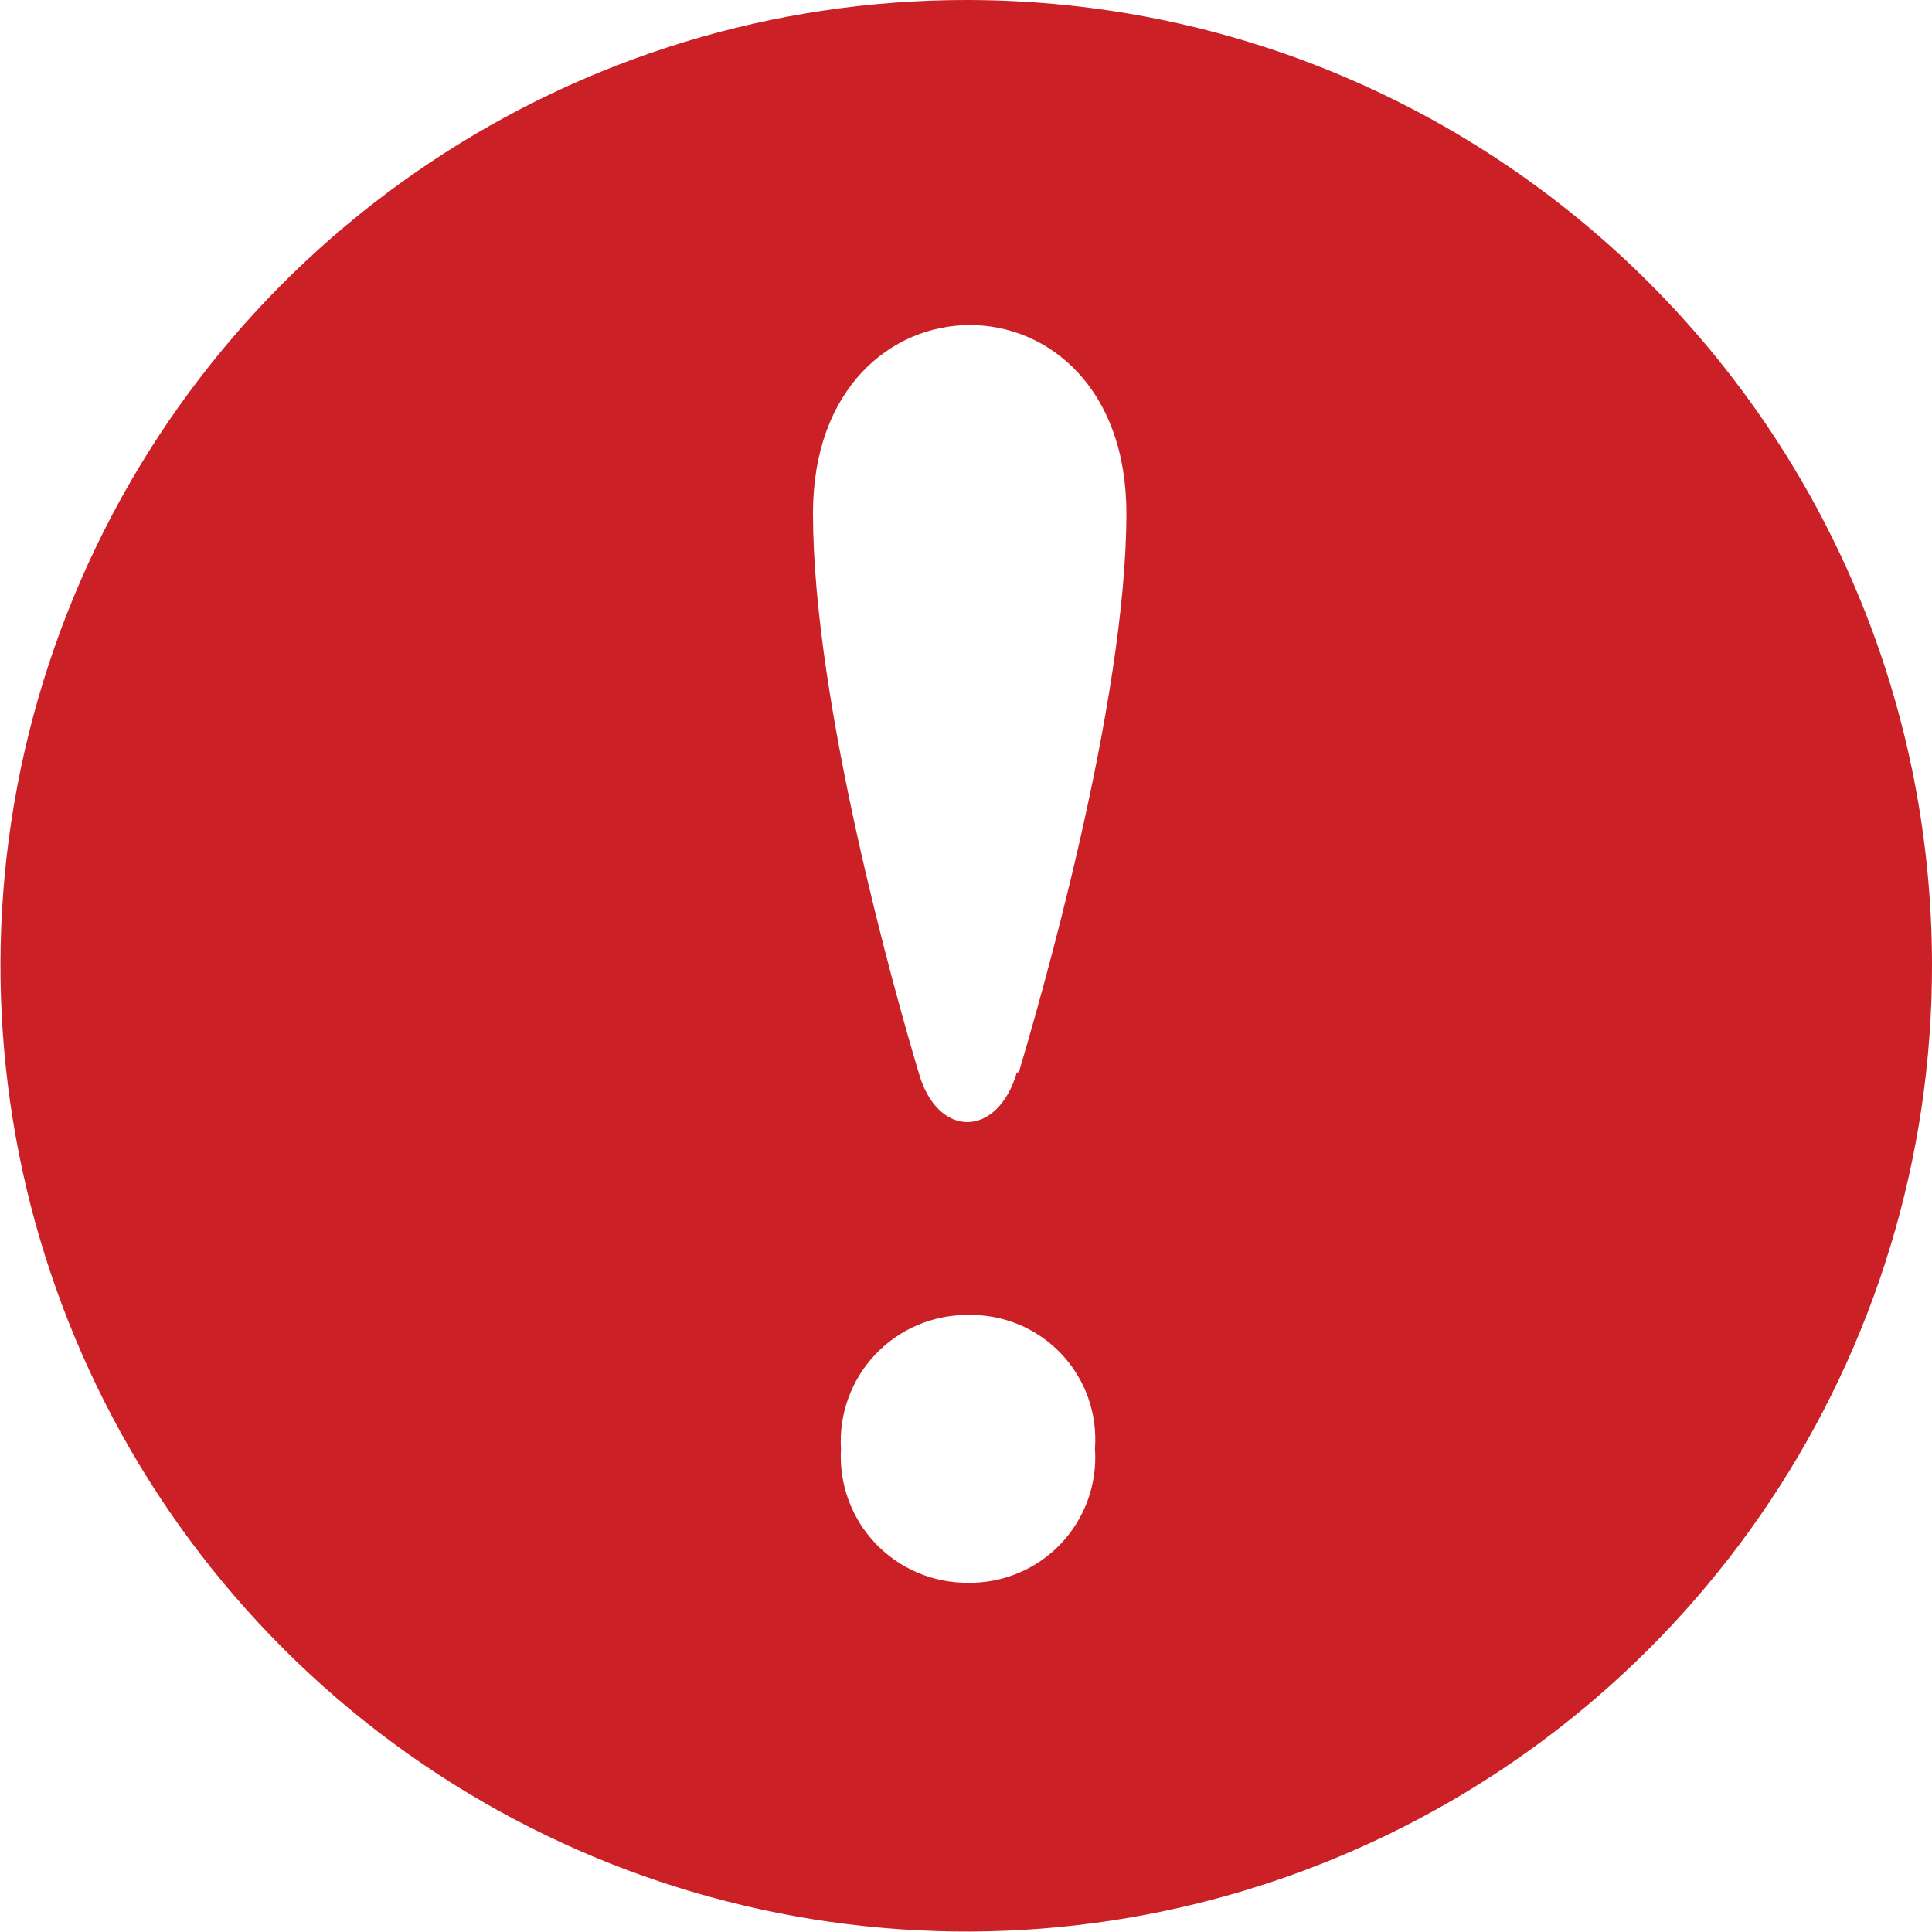
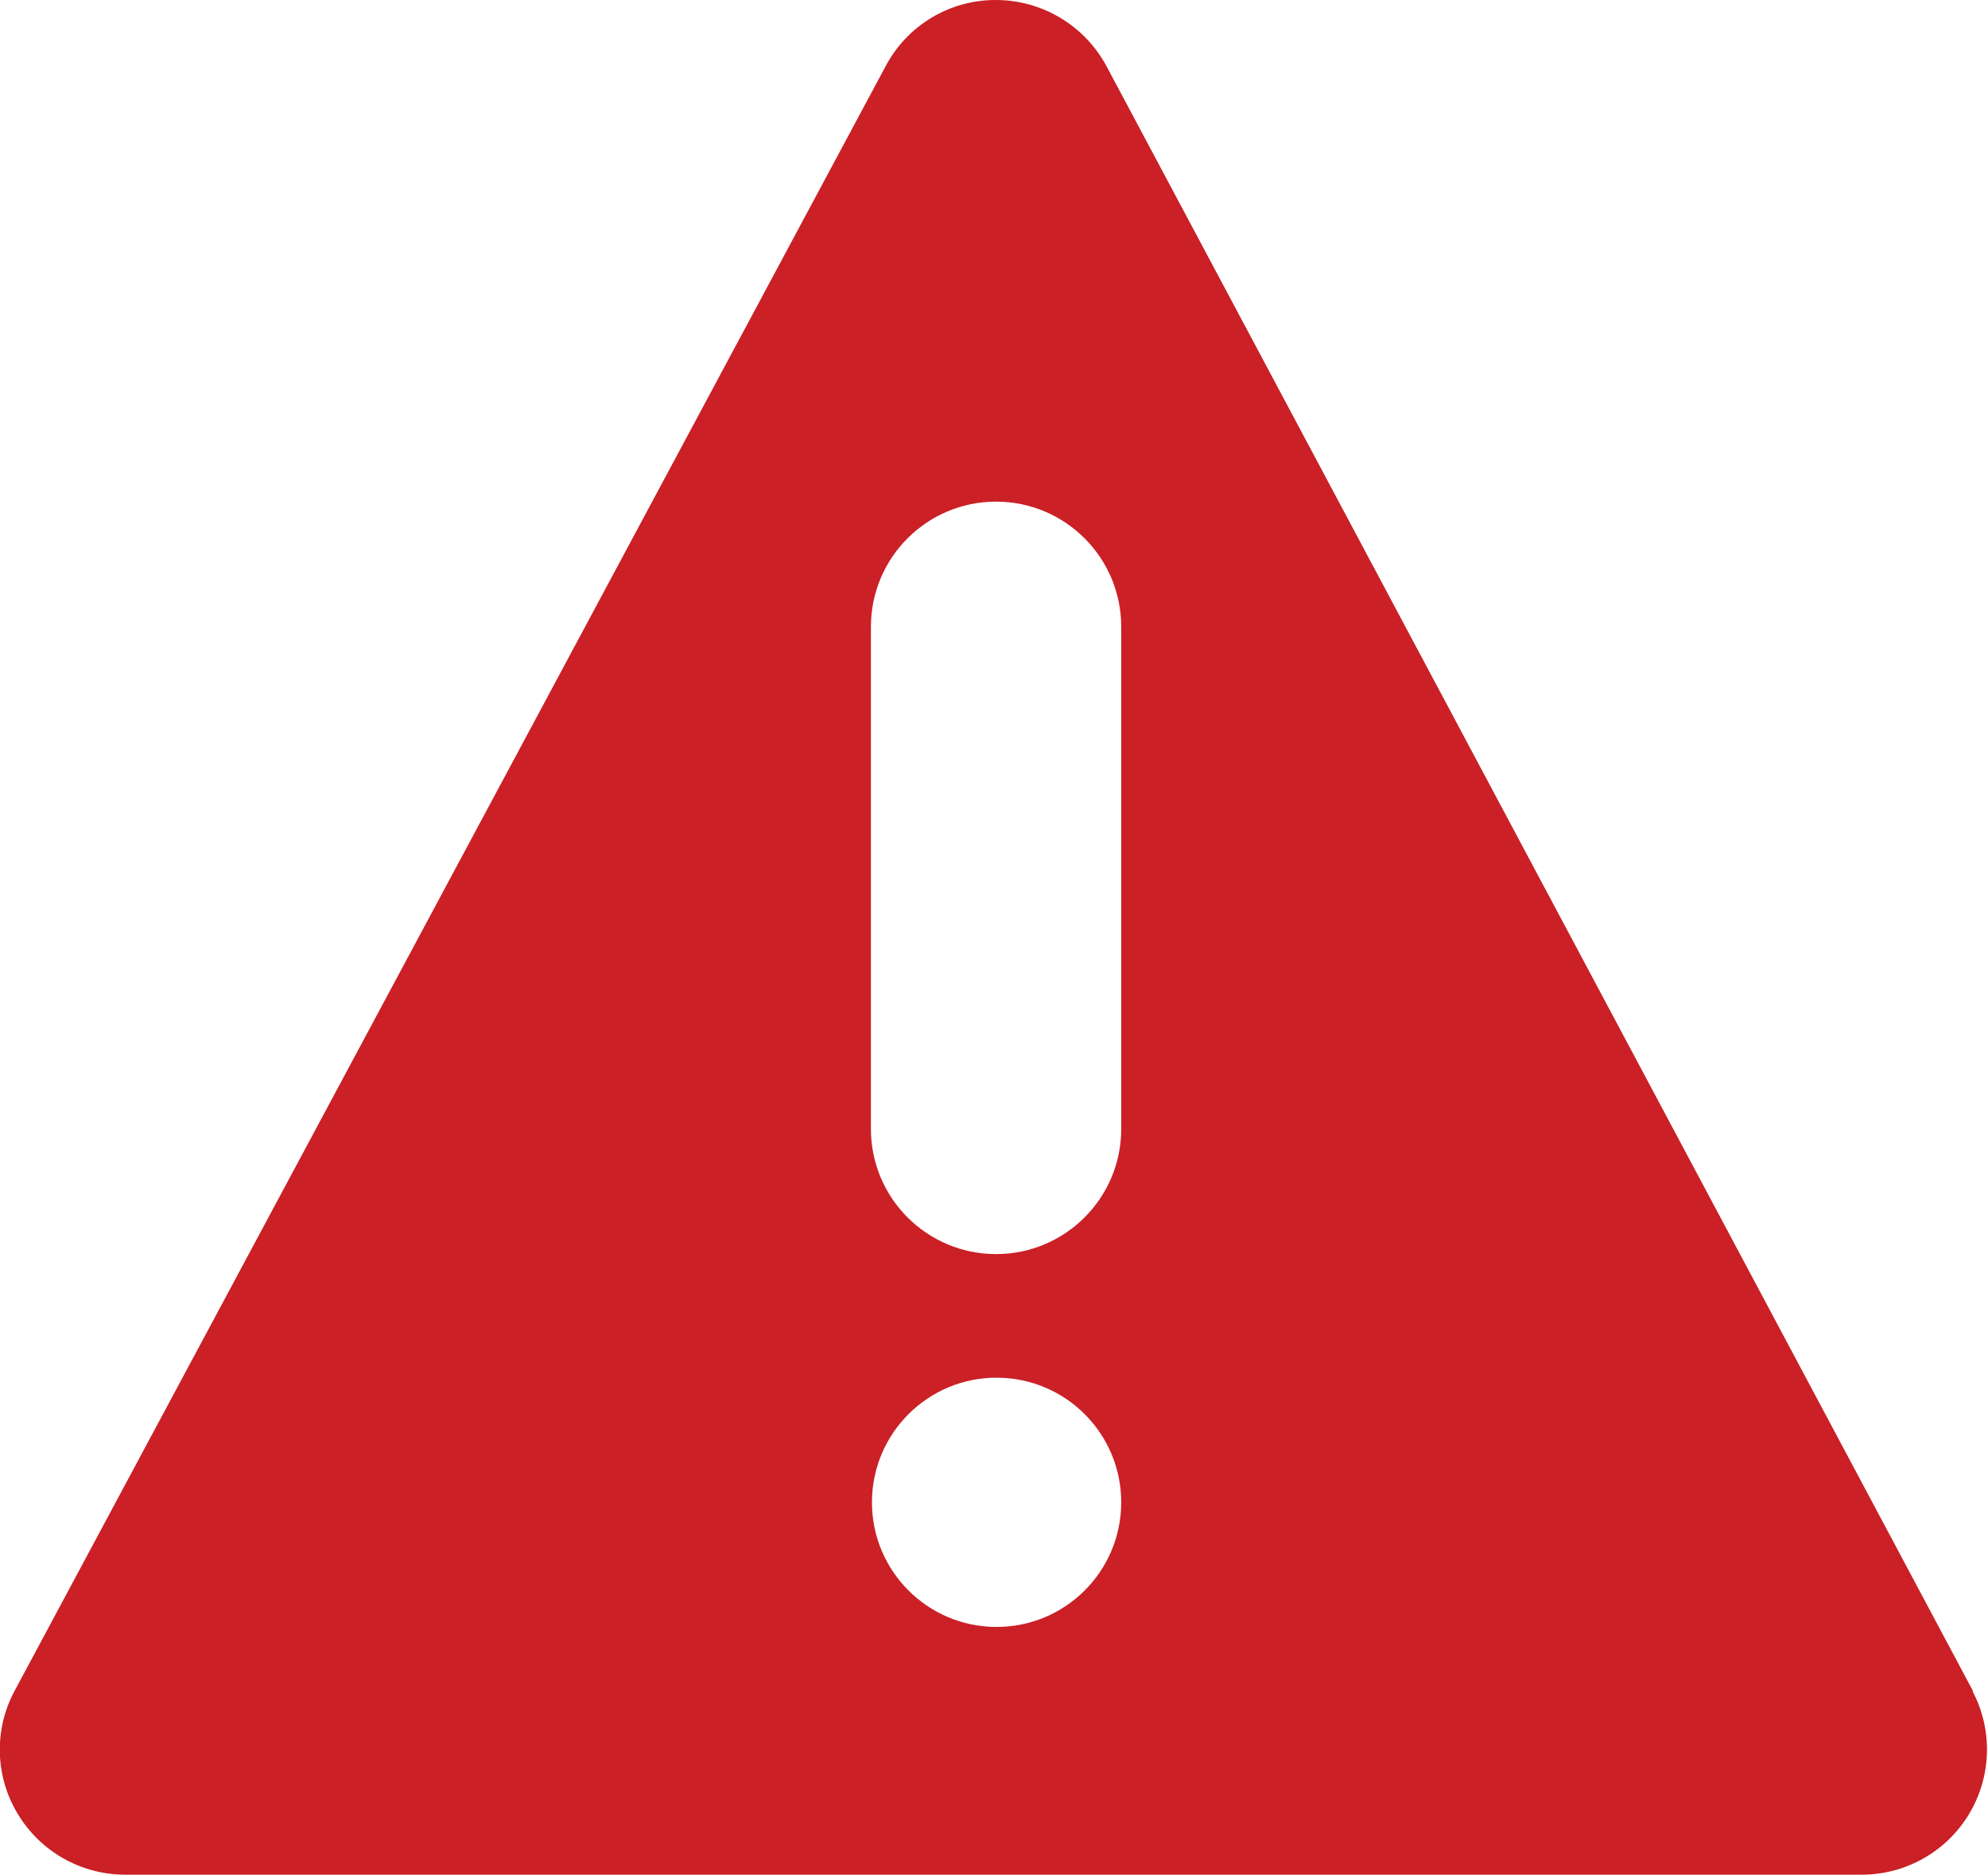
- <svg xmlns="http://www.w3.org/2000/svg" id="Layer_2" data-name="Layer 2" viewBox="0 0 39.33 39.33">
+ <svg xmlns="http://www.w3.org/2000/svg" id="Layer_2" data-name="Layer 2" viewBox="0 0 38.44 36.25">
  <defs>
-     <style>.cls-1{fill:#cb2026;}</style>
+     <style>.cls-1{fill:#ca2026;}</style>
  </defs>
-   <path class="cls-1" d="M20,.38A19.66,19.66,0,1,0,39.63,20,19.66,19.66,0,0,0,20,.38ZM20,32.6a2.57,2.57,0,0,1-2.58-2.72A2.57,2.57,0,0,1,20,27.15a2.53,2.53,0,0,1,2.59,2.72A2.55,2.55,0,0,1,20,32.6Zm1-10.39c-.39,1.34-1.62,1.36-2,0-.47-1.57-2.15-7.51-2.15-11.38,0-5.1,6.38-5.12,6.38,0,0,3.89-1.78,10-2.19,11.38Zm0,0" transform="translate(-0.3 -0.38)" />
+   <path class="cls-1" d="M38.6,34.24,21.84,2.81a2.43,2.43,0,0,0-2.14-1.27,2.4,2.4,0,0,0-2.12,1.27L.73,34.24a2.4,2.4,0,0,0,.06,2.37,2.42,2.42,0,0,0,2.08,1.18H36.47a2.42,2.42,0,0,0,2.12-3.55ZM19.71,33a2.41,2.41,0,1,1,2.42-2.4A2.41,2.41,0,0,1,19.71,33Zm2.42-9.63a2.42,2.42,0,0,1-4.84,0V13.66a2.42,2.42,0,1,1,4.84,0Zm0,0" transform="translate(-0.45 -1.54)" />
</svg>
